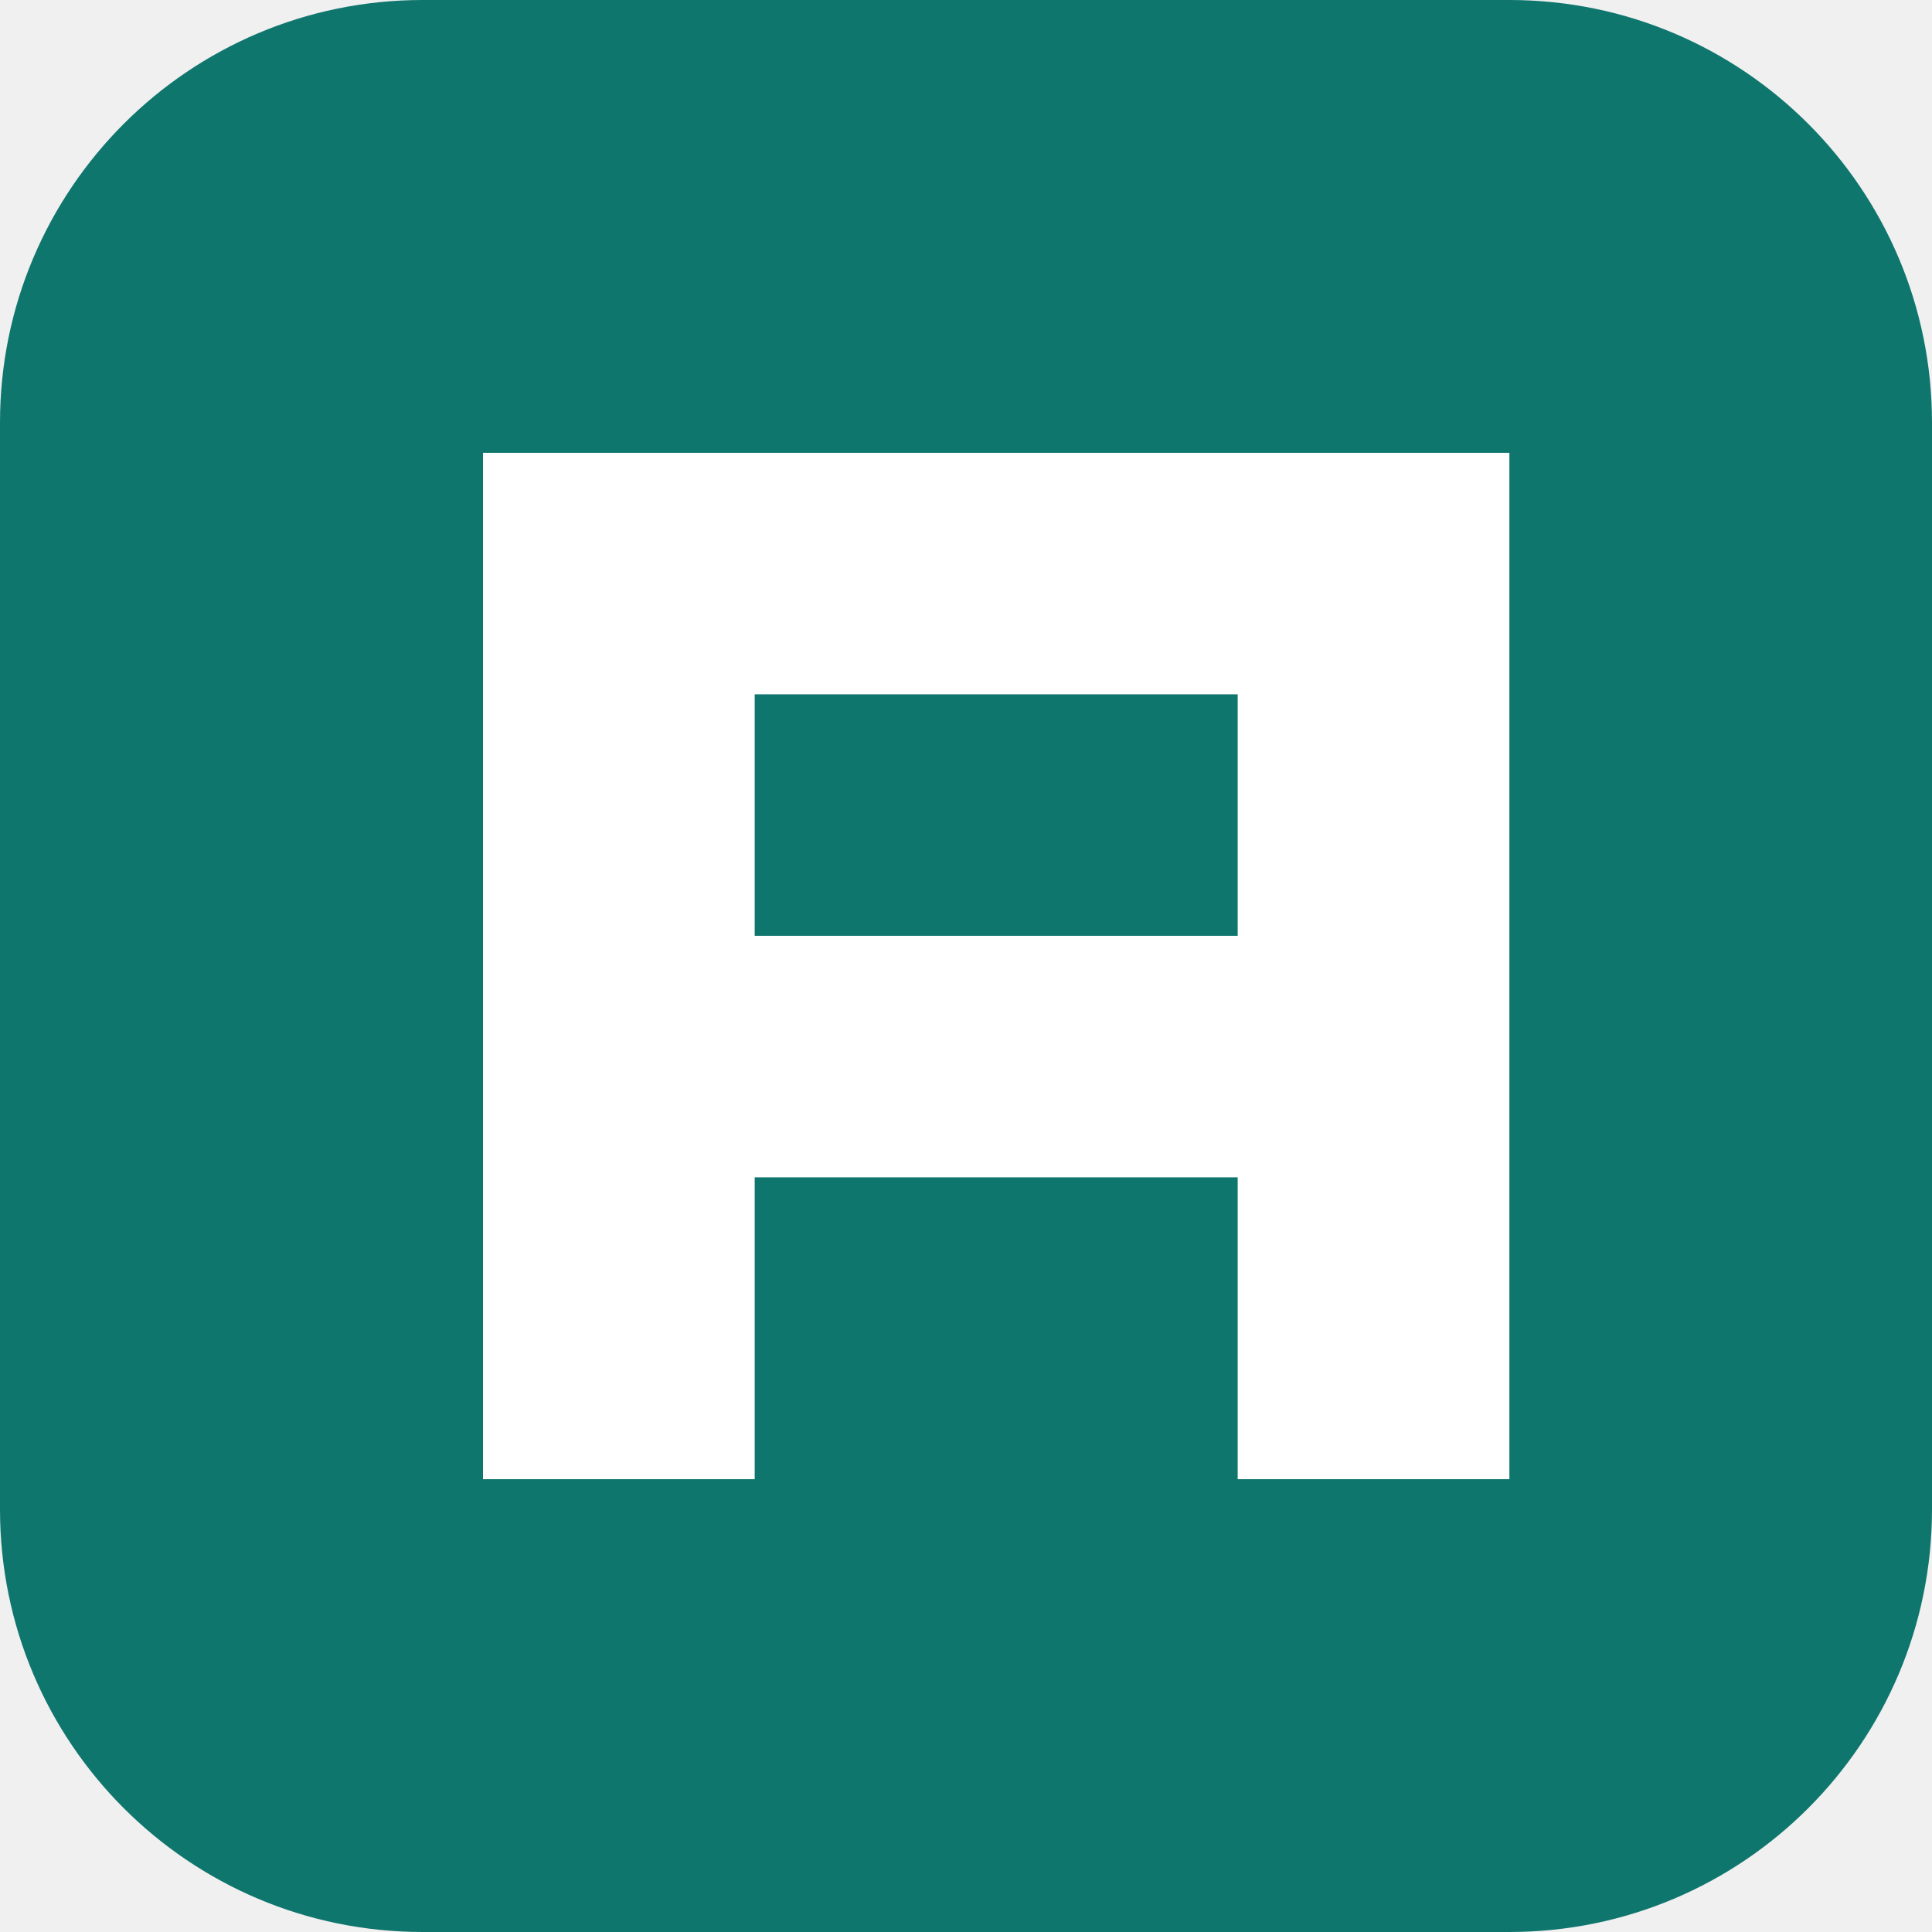
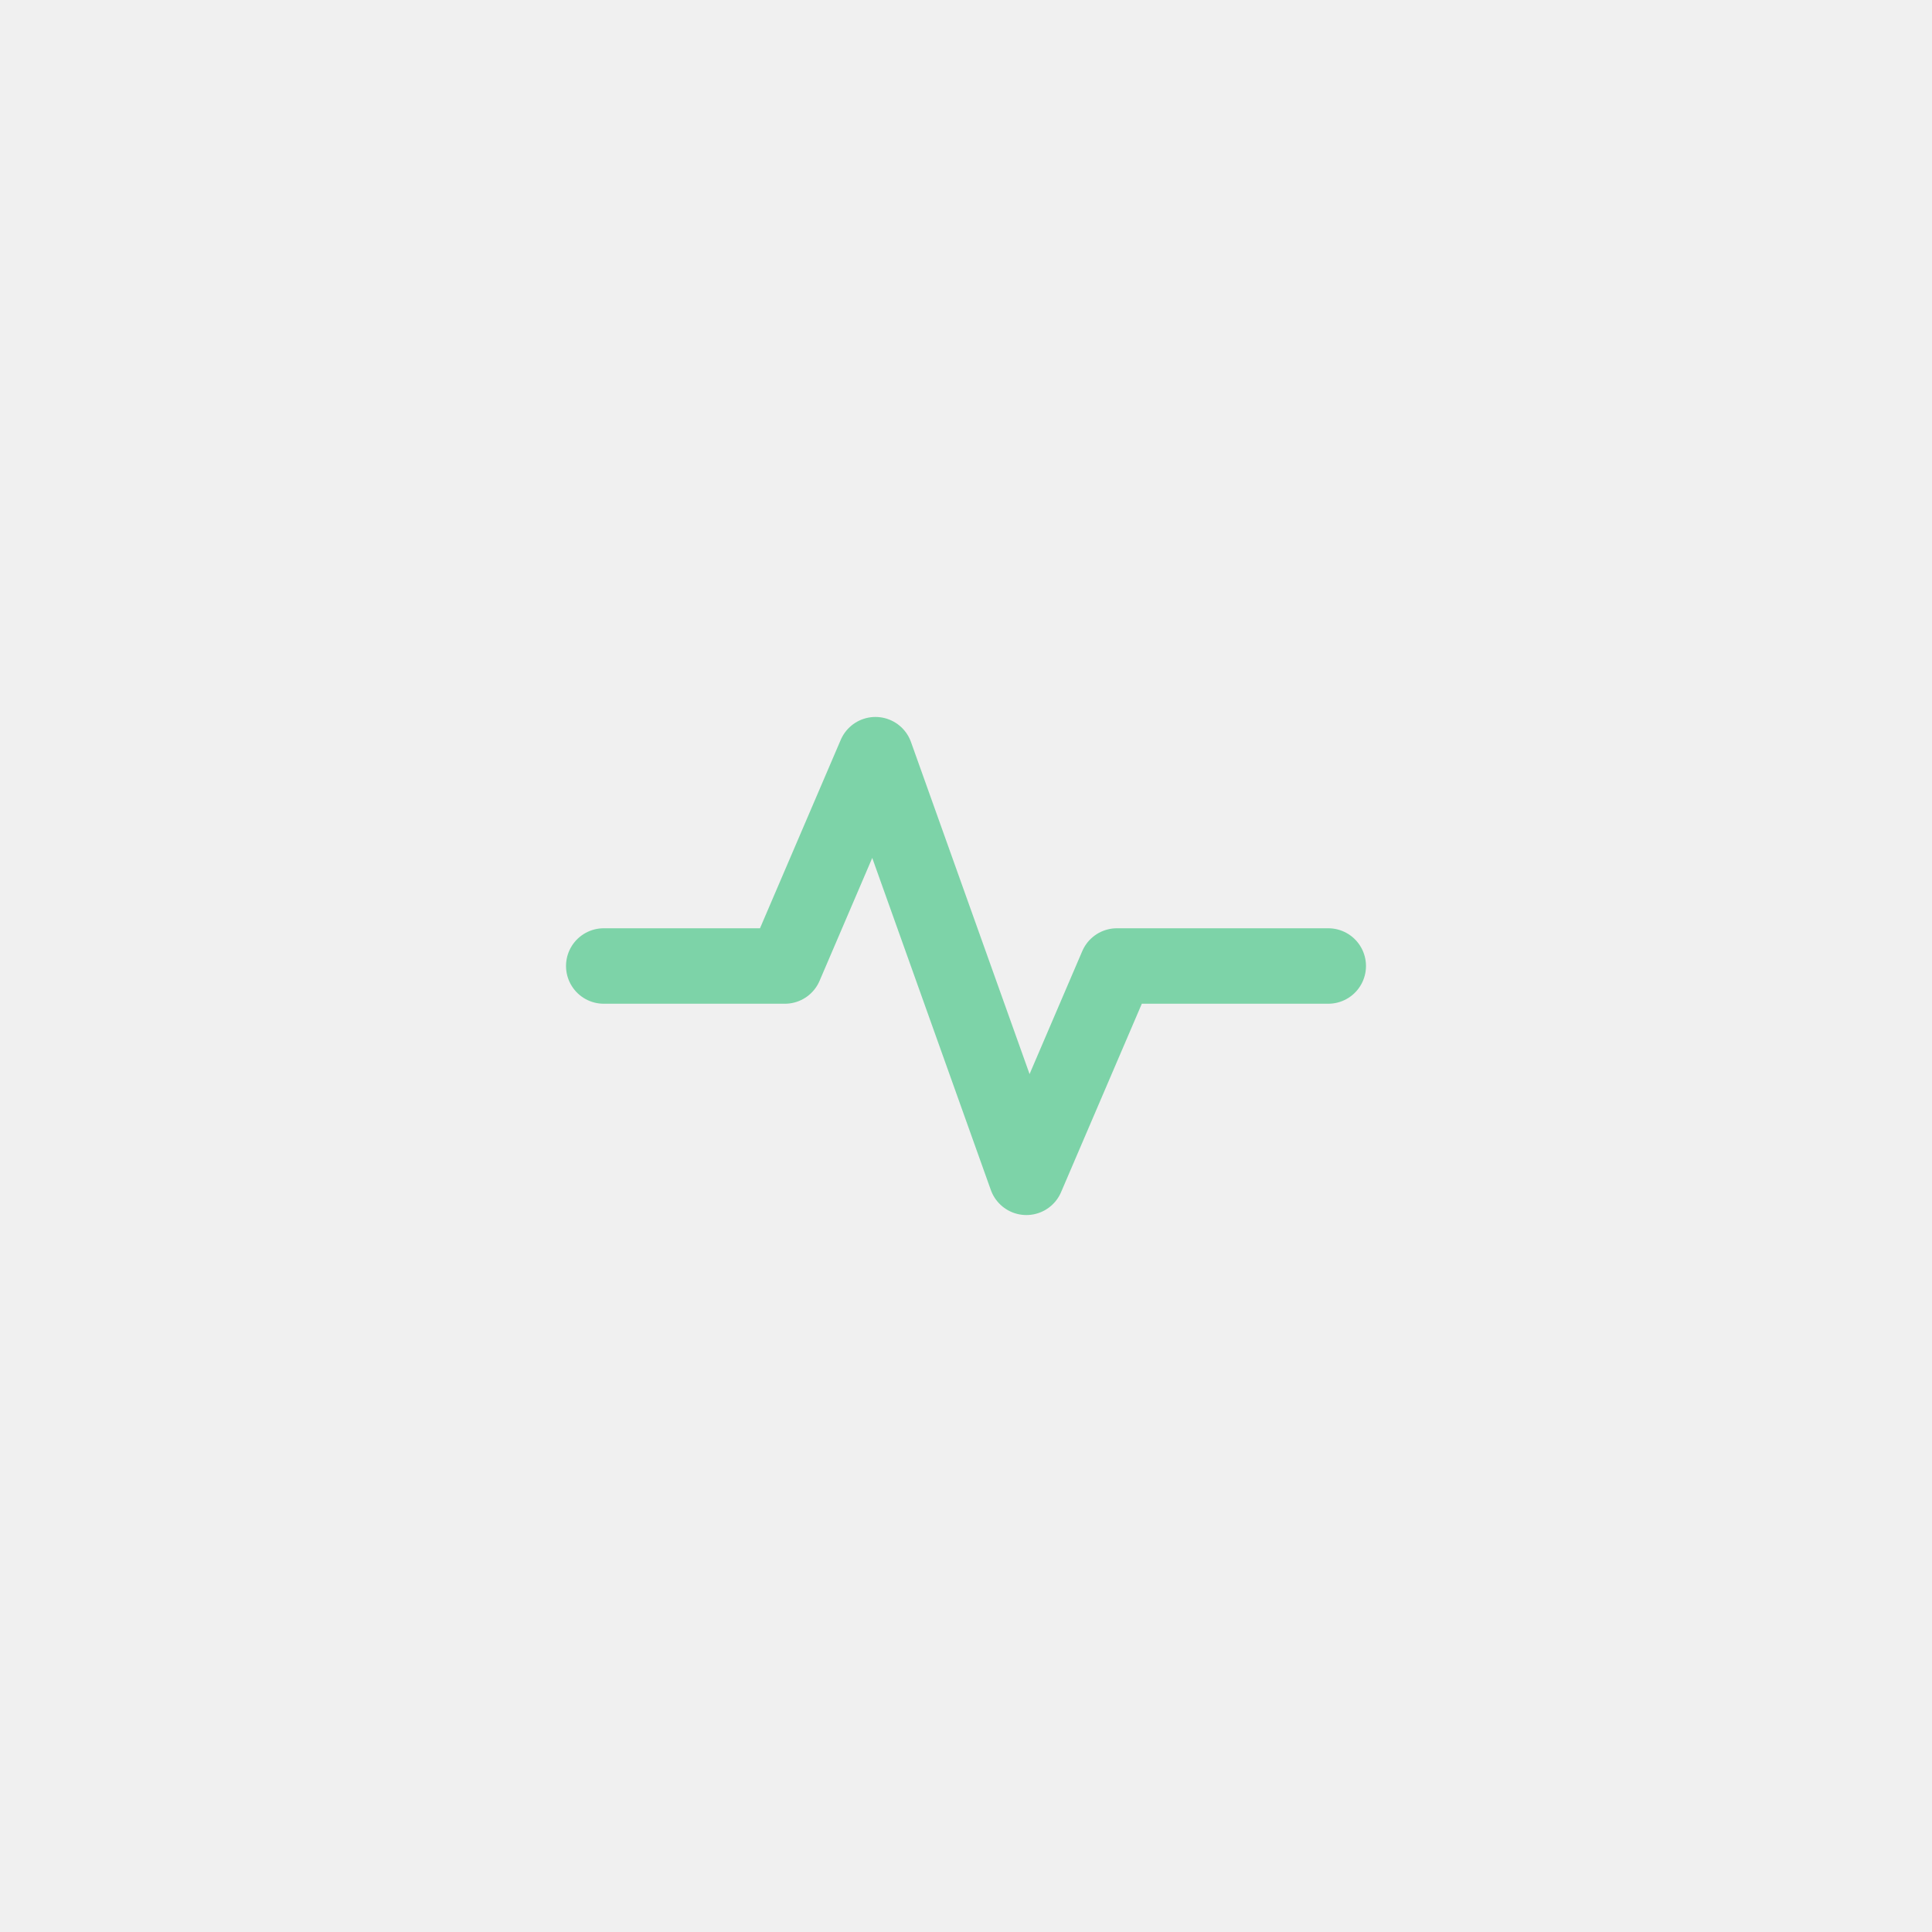
- <svg xmlns="http://www.w3.org/2000/svg" viewBox="0 0 64 64" role="img" aria-label="FITbUZZ">
-   <rect width="64" height="64" rx="14" fill="#0f766e" />
-   <path fill="#ffffff" d="M16 15h32v8H25v8h18v8H25v10h-9V15Zm25 0h9v34h-9V15Z" />
+ <svg xmlns="http://www.w3.org/2000/svg" viewBox="0 0 128 128" width="128" height="128">
+   <defs>
+     <linearGradient id="barGradient" x1="0%" y1="0%" x2="100%" y2="0%">
+       <stop offset="0%" stop-color="#7dd3a8" />
+       <stop offset="100%" stop-color="#bef264" />
+     </linearGradient>
+   </defs>
+   <g stroke="url(#barGradient)" stroke-width="8" stroke-linecap="round" fill="none">
+     <line x1="34" y1="64" x2="94" y2="64" />
+     <line x1="26" y1="48" x2="26" y2="80" />
+     <line x1="34" y1="42" x2="34" y2="86" />
+     <line x1="102" y1="48" x2="102" y2="80" />
+     <line x1="94" y1="42" x2="94" y2="86" />
+   </g>
+   <path d="M40 64 L52 64 L58 50 L68 78 L74 64 L88 64" stroke="#7dd3a8" stroke-width="5" stroke-linecap="round" stroke-linejoin="round" fill="none" />
</svg>
